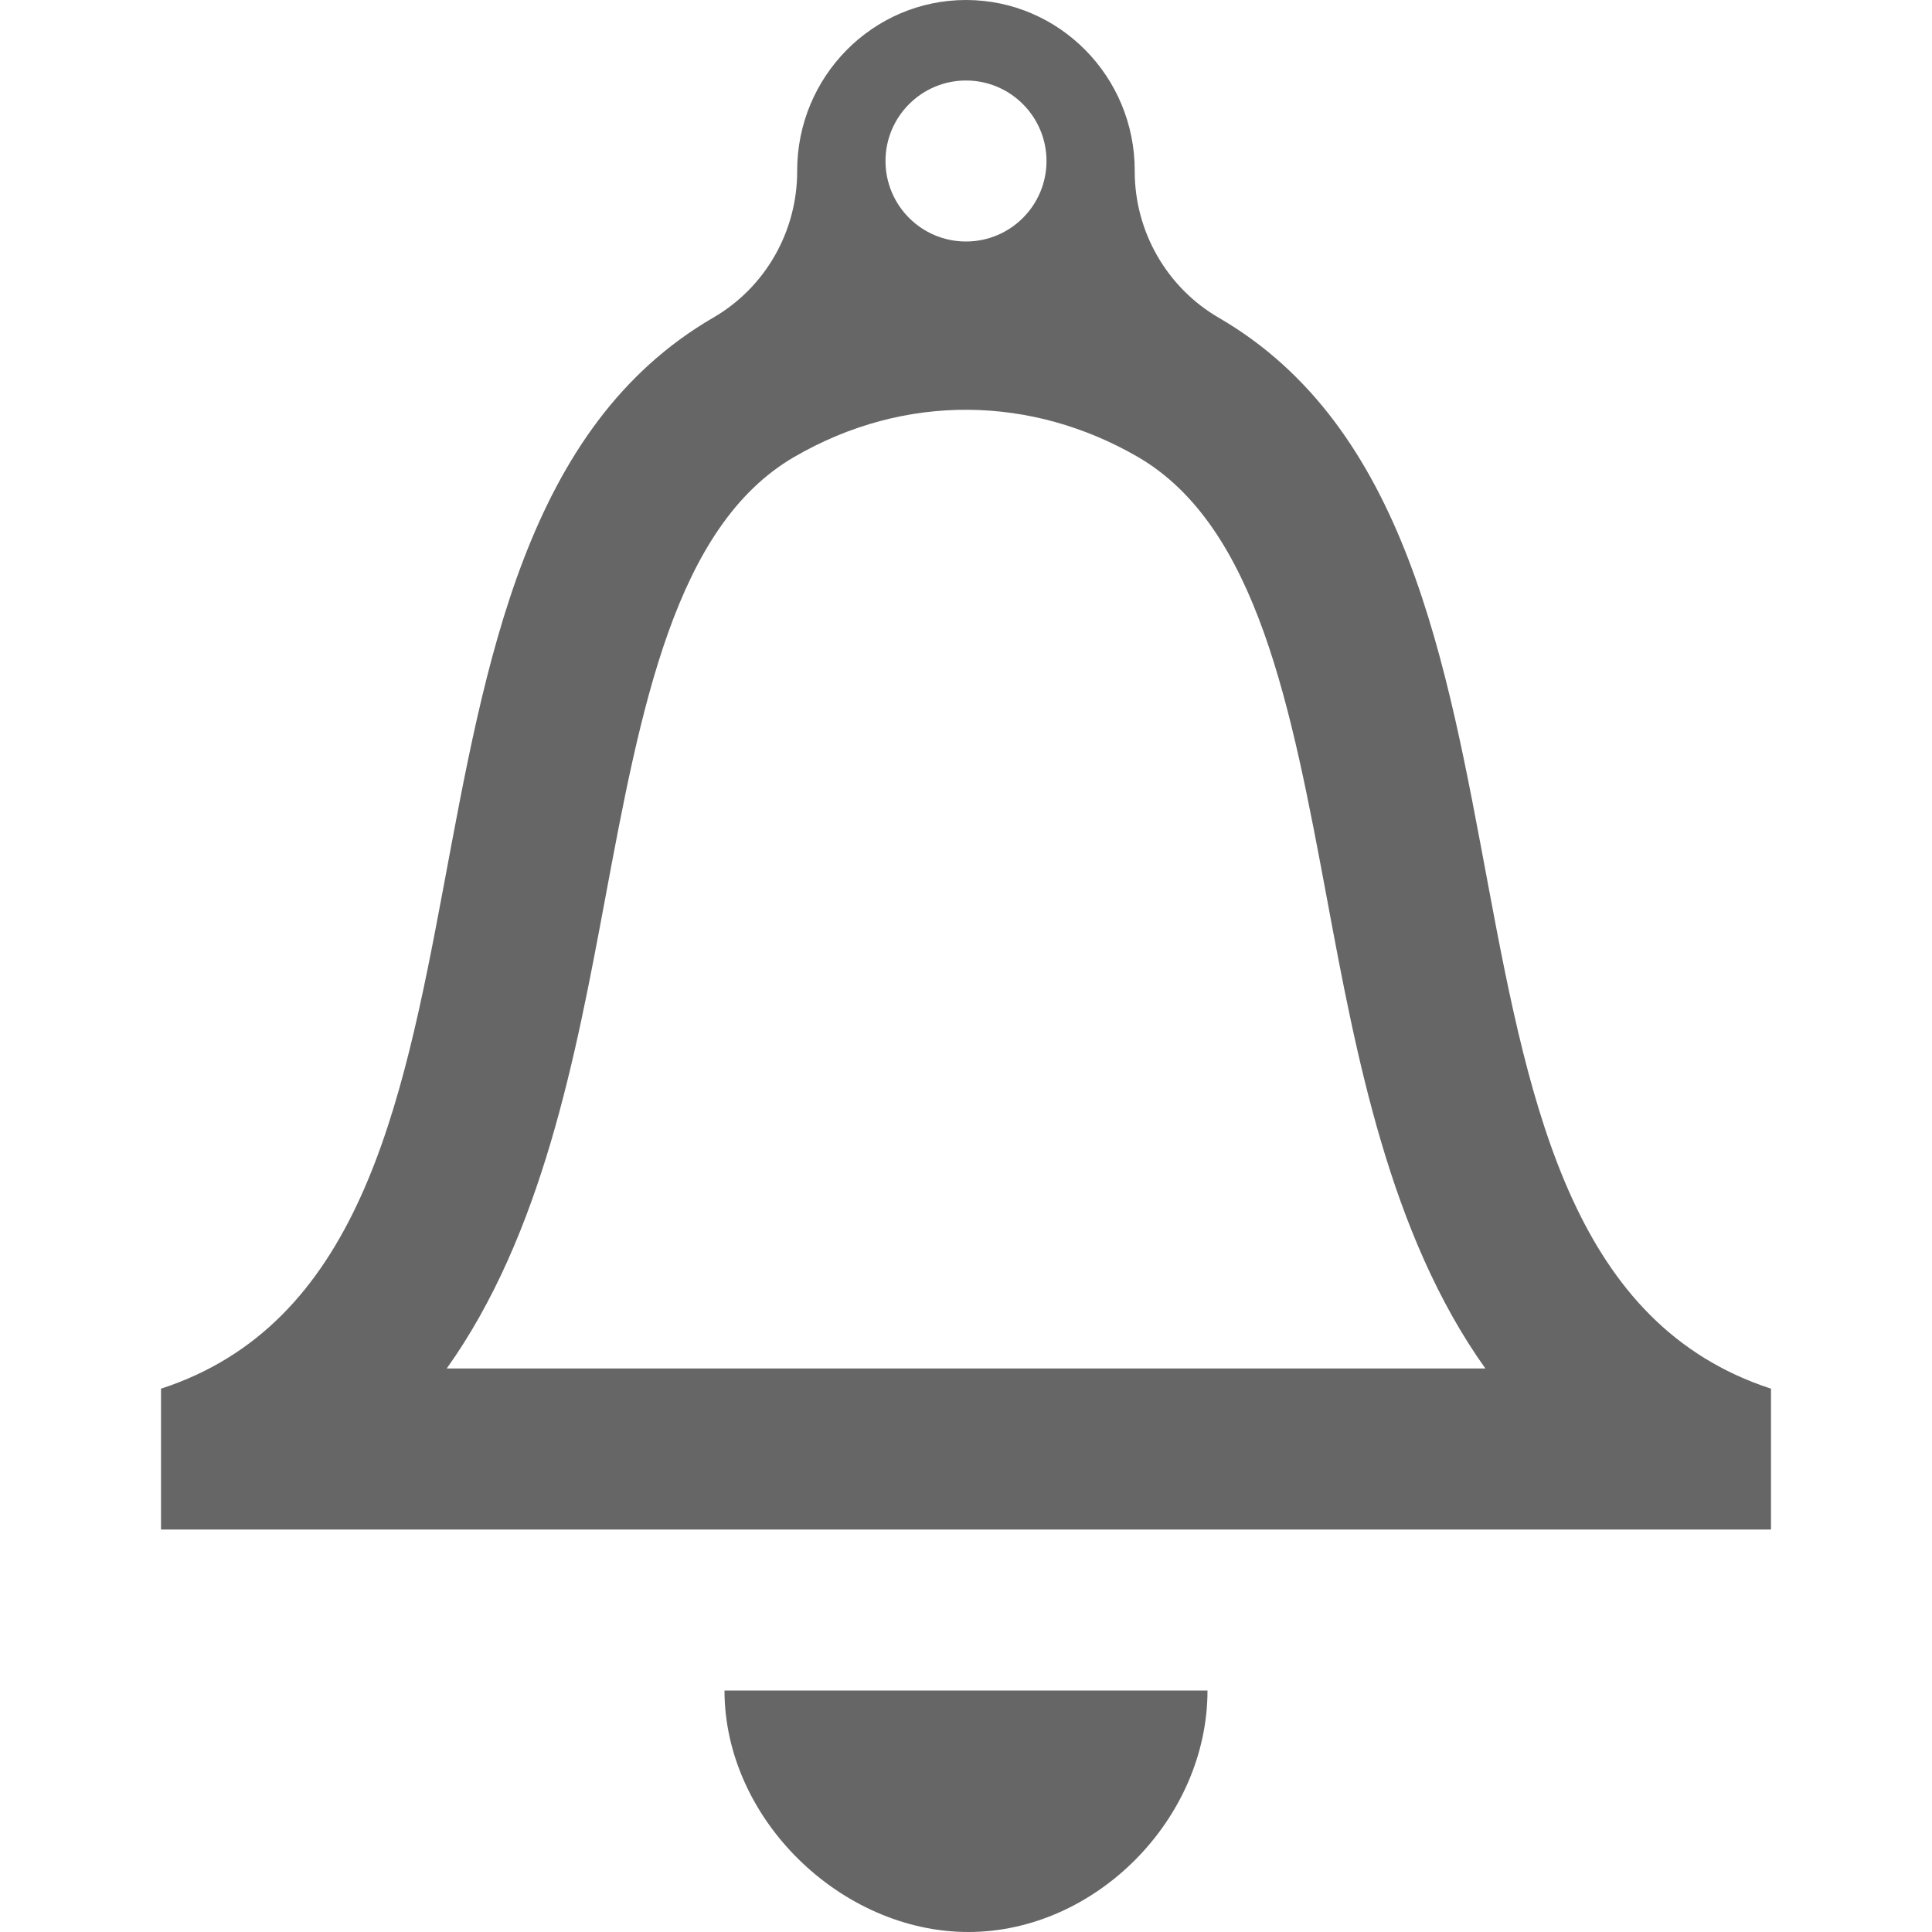
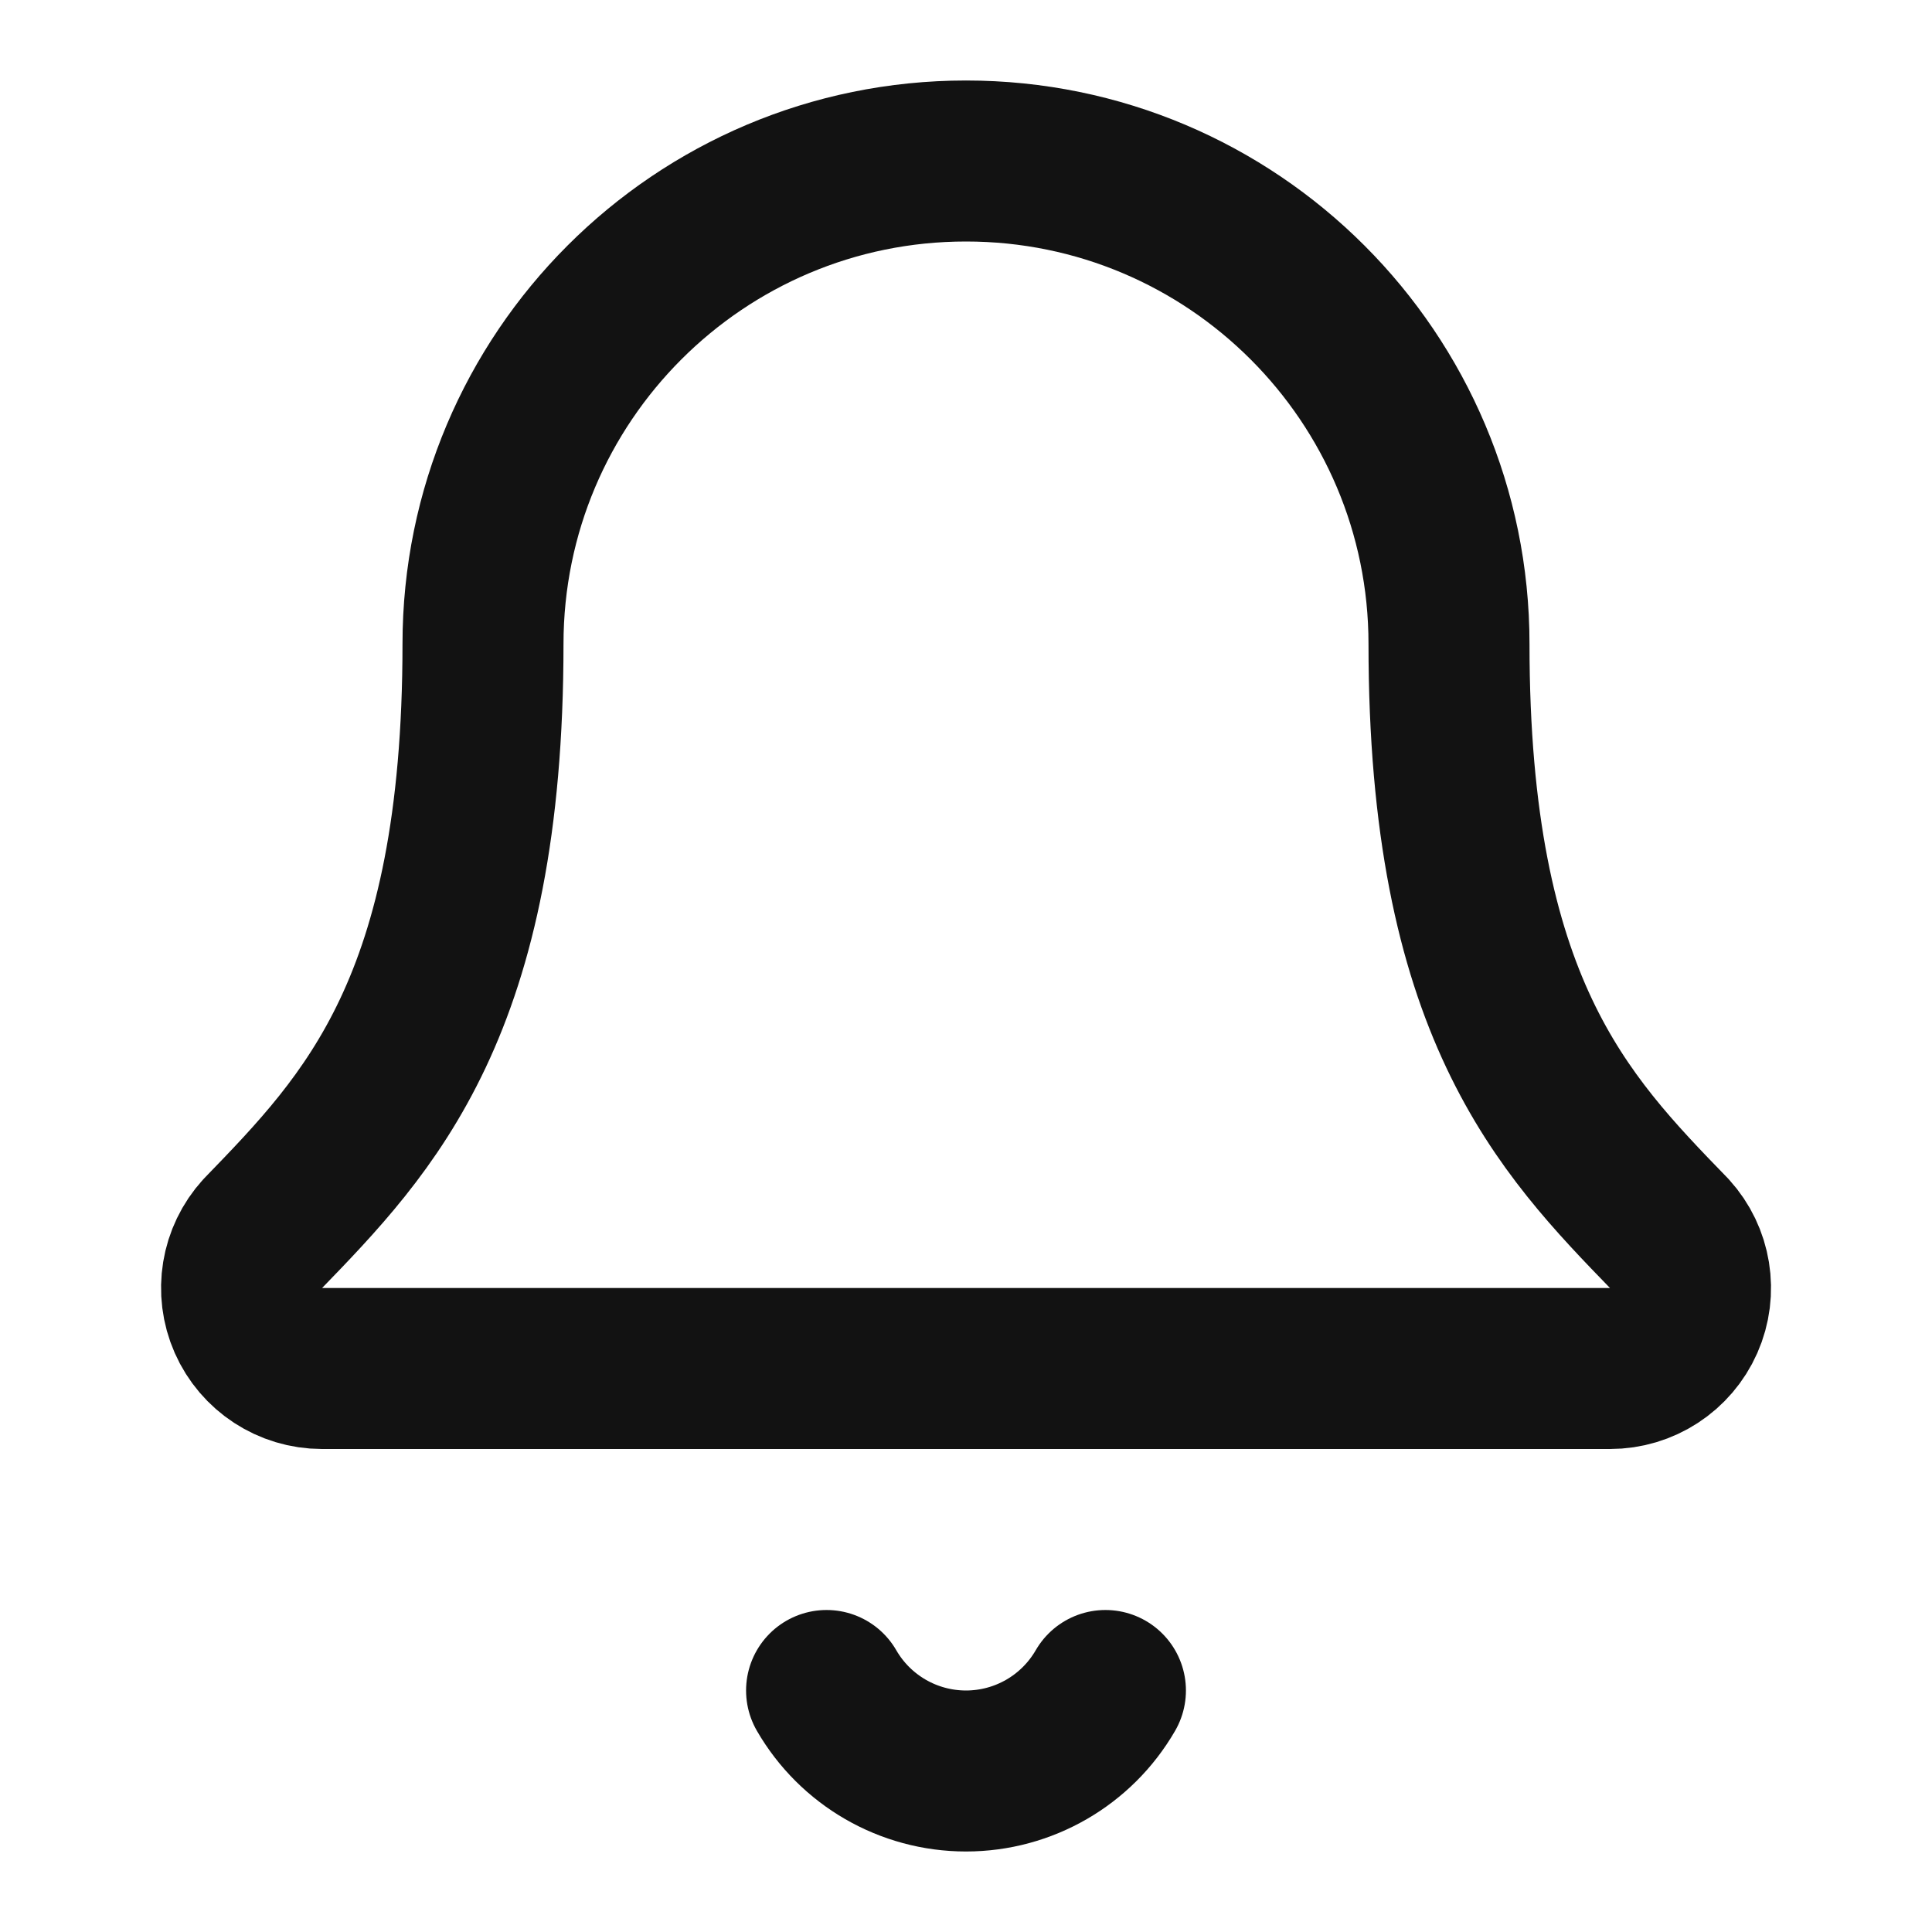
- <svg xmlns="http://www.w3.org/2000/svg" width="18" height="18" viewBox="0 0 18 18" fill="none">
-   <path d="M11.25 15.75C11.25 16.948 10.206 18 9.022 18C7.838 18 6.75 16.948 6.75 15.75H11.25ZM11.353 2.959C10.87 2.678 10.571 2.156 10.572 1.594V1.591C10.573 0.713 9.868 0 9 0C8.132 0 7.427 0.713 7.427 1.591V1.594C7.428 2.157 7.13 2.678 6.646 2.959C3.146 4.99 5.158 11.745 1.5 12.938V14.25H16.5V12.938C12.842 11.745 14.855 4.99 11.353 2.959ZM9 0.75C9.414 0.75 9.75 1.087 9.75 1.5C9.75 1.914 9.414 2.25 9 2.25C8.586 2.25 8.25 1.914 8.25 1.5C8.25 1.087 8.586 0.75 9 0.75ZM4.162 12.75C5.053 11.5 5.365 9.832 5.635 8.389C5.97 6.596 6.287 4.903 7.4 4.257C8.435 3.656 9.617 3.687 10.601 4.257C11.714 4.903 12.031 6.596 12.366 8.389C12.635 9.832 12.947 11.5 13.839 12.75H4.162Z" fill="#666666" />
+ <svg xmlns="http://www.w3.org/2000/svg" width="18" height="18" viewBox="0 0 24 24" fill="none" stroke="#121212" stroke-width="2" stroke-linecap="round" stroke-linejoin="round">
+   <path d="M10.268 21a2 2 0 0 0 3.464 0" />
+   <path d="M3.262 15.326A1 1 0 0 0 4 17h16a1 1 0 0 0 .74-1.673C19.41 13.956 18 12.499 18 8A6 6 0 0 0 6 8c0 4.499-1.411 5.956-2.738 7.326" />
</svg>
